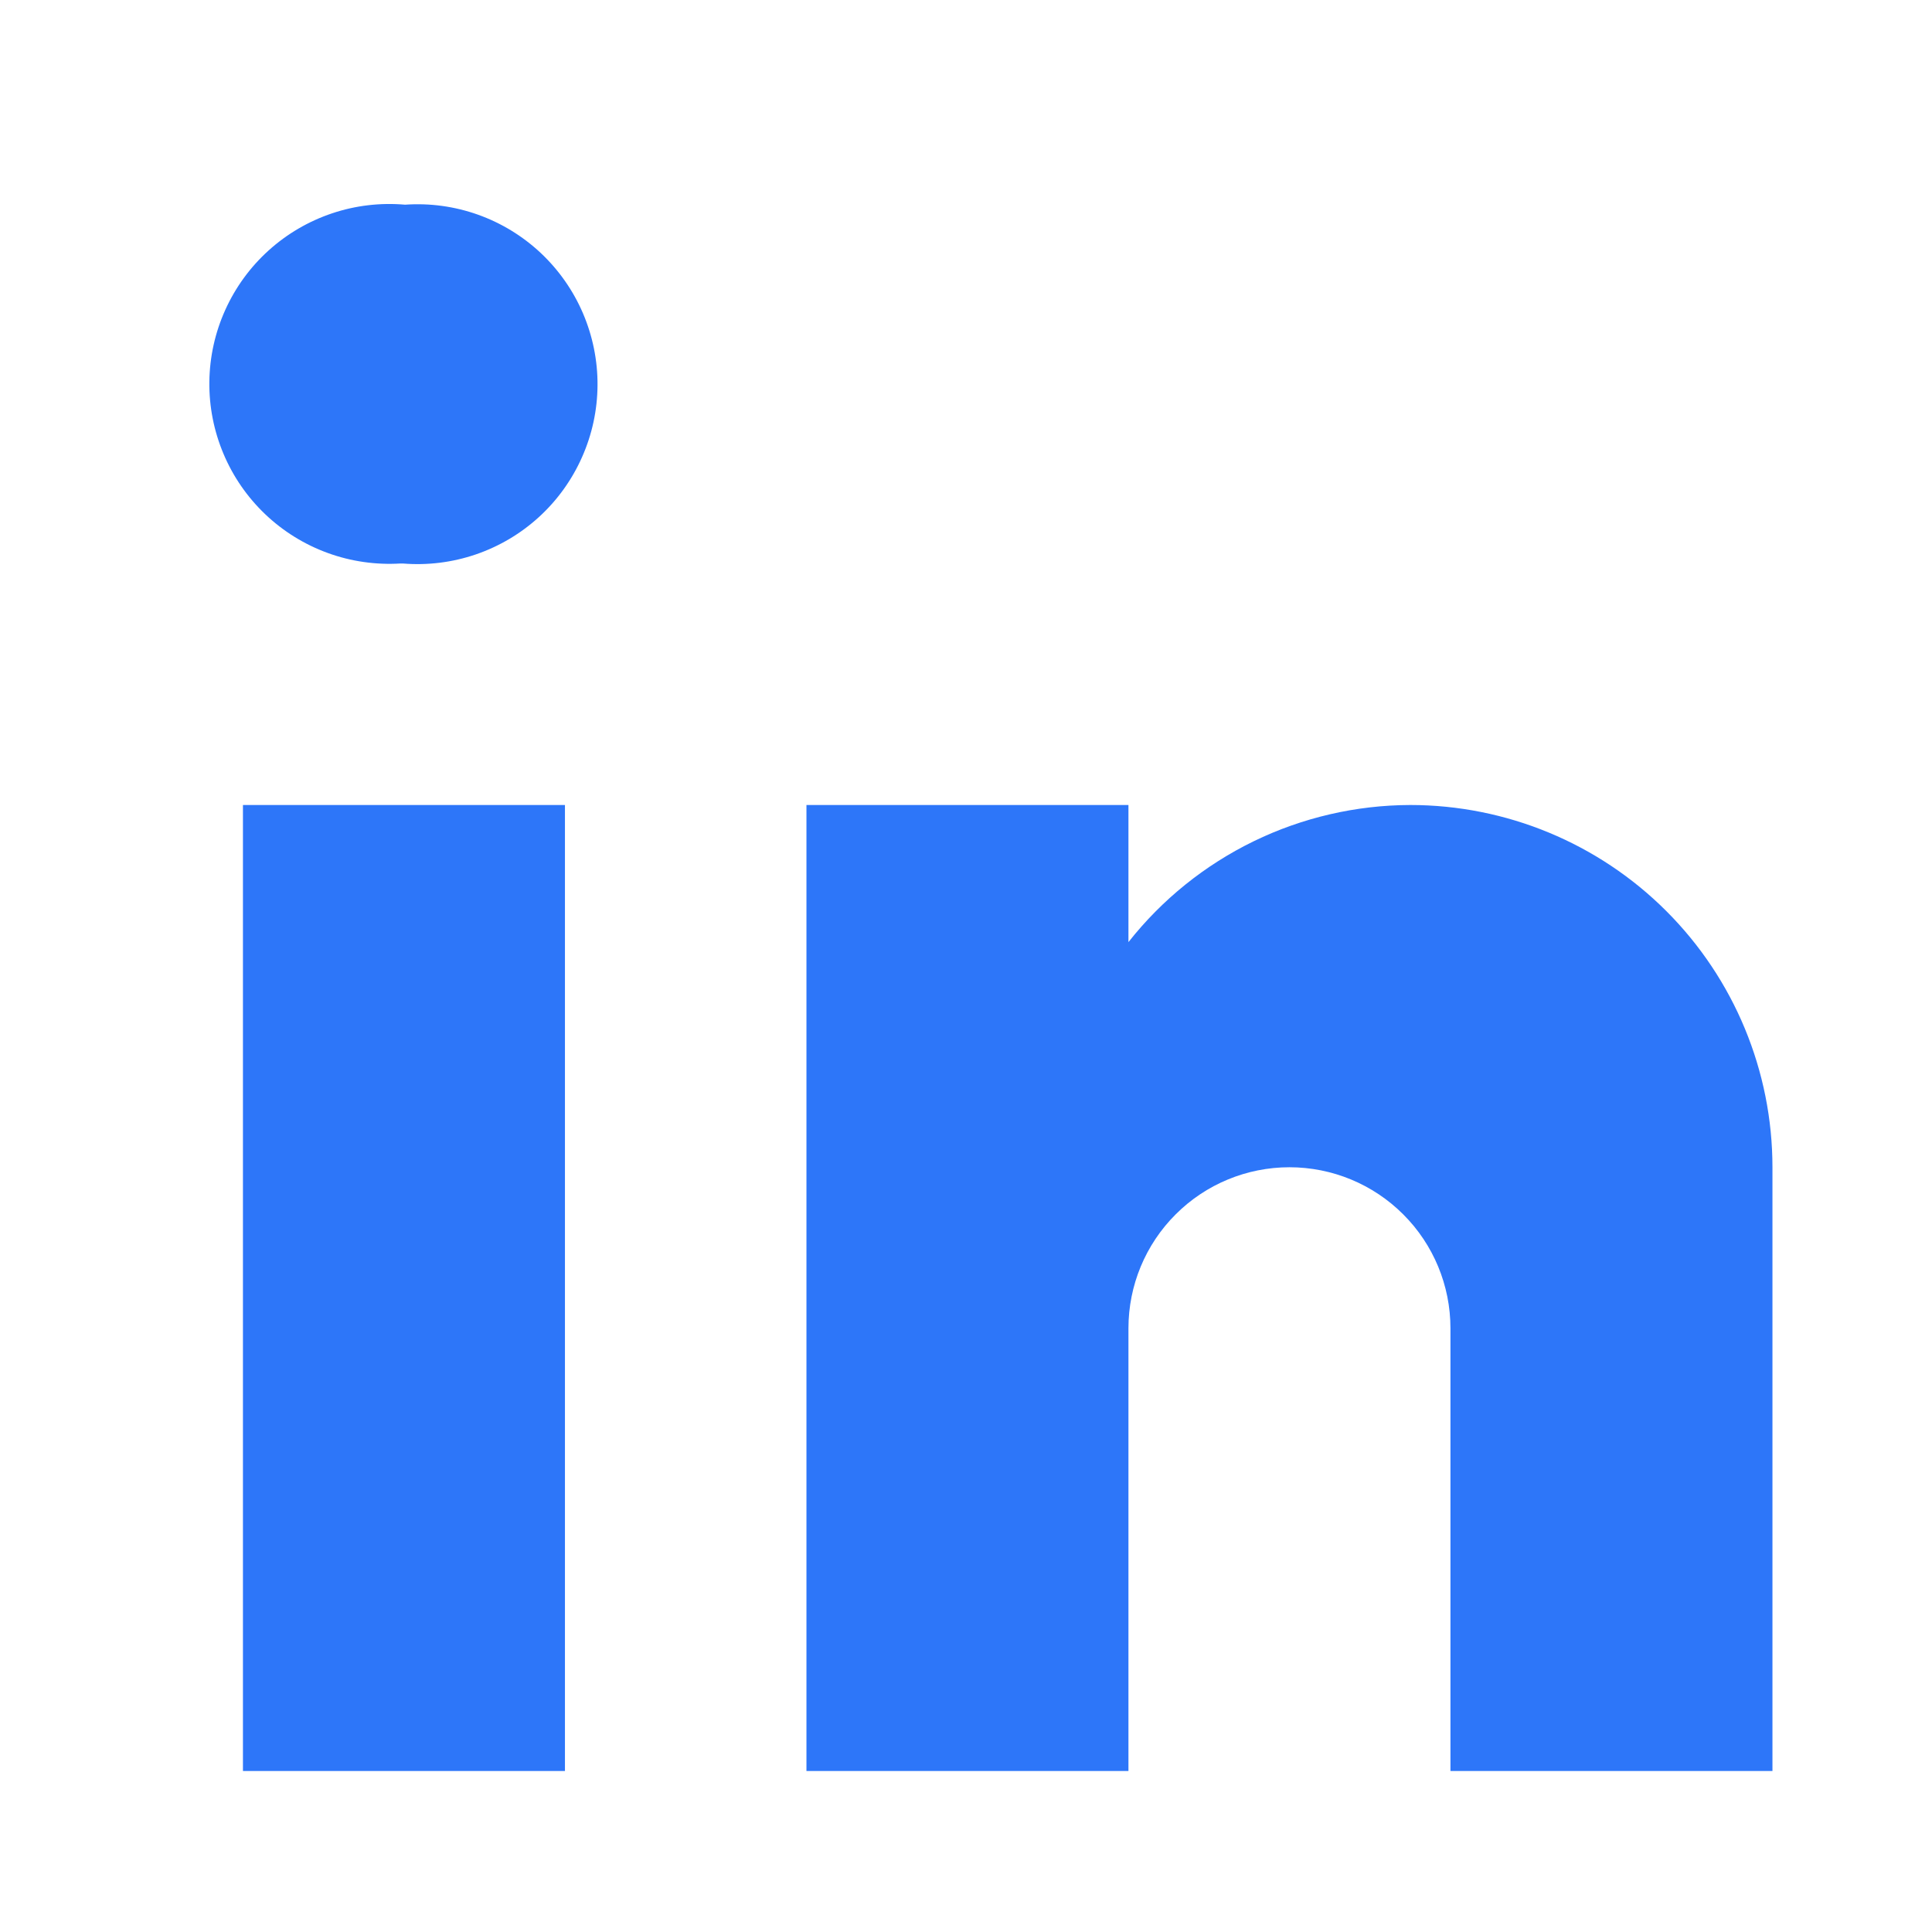
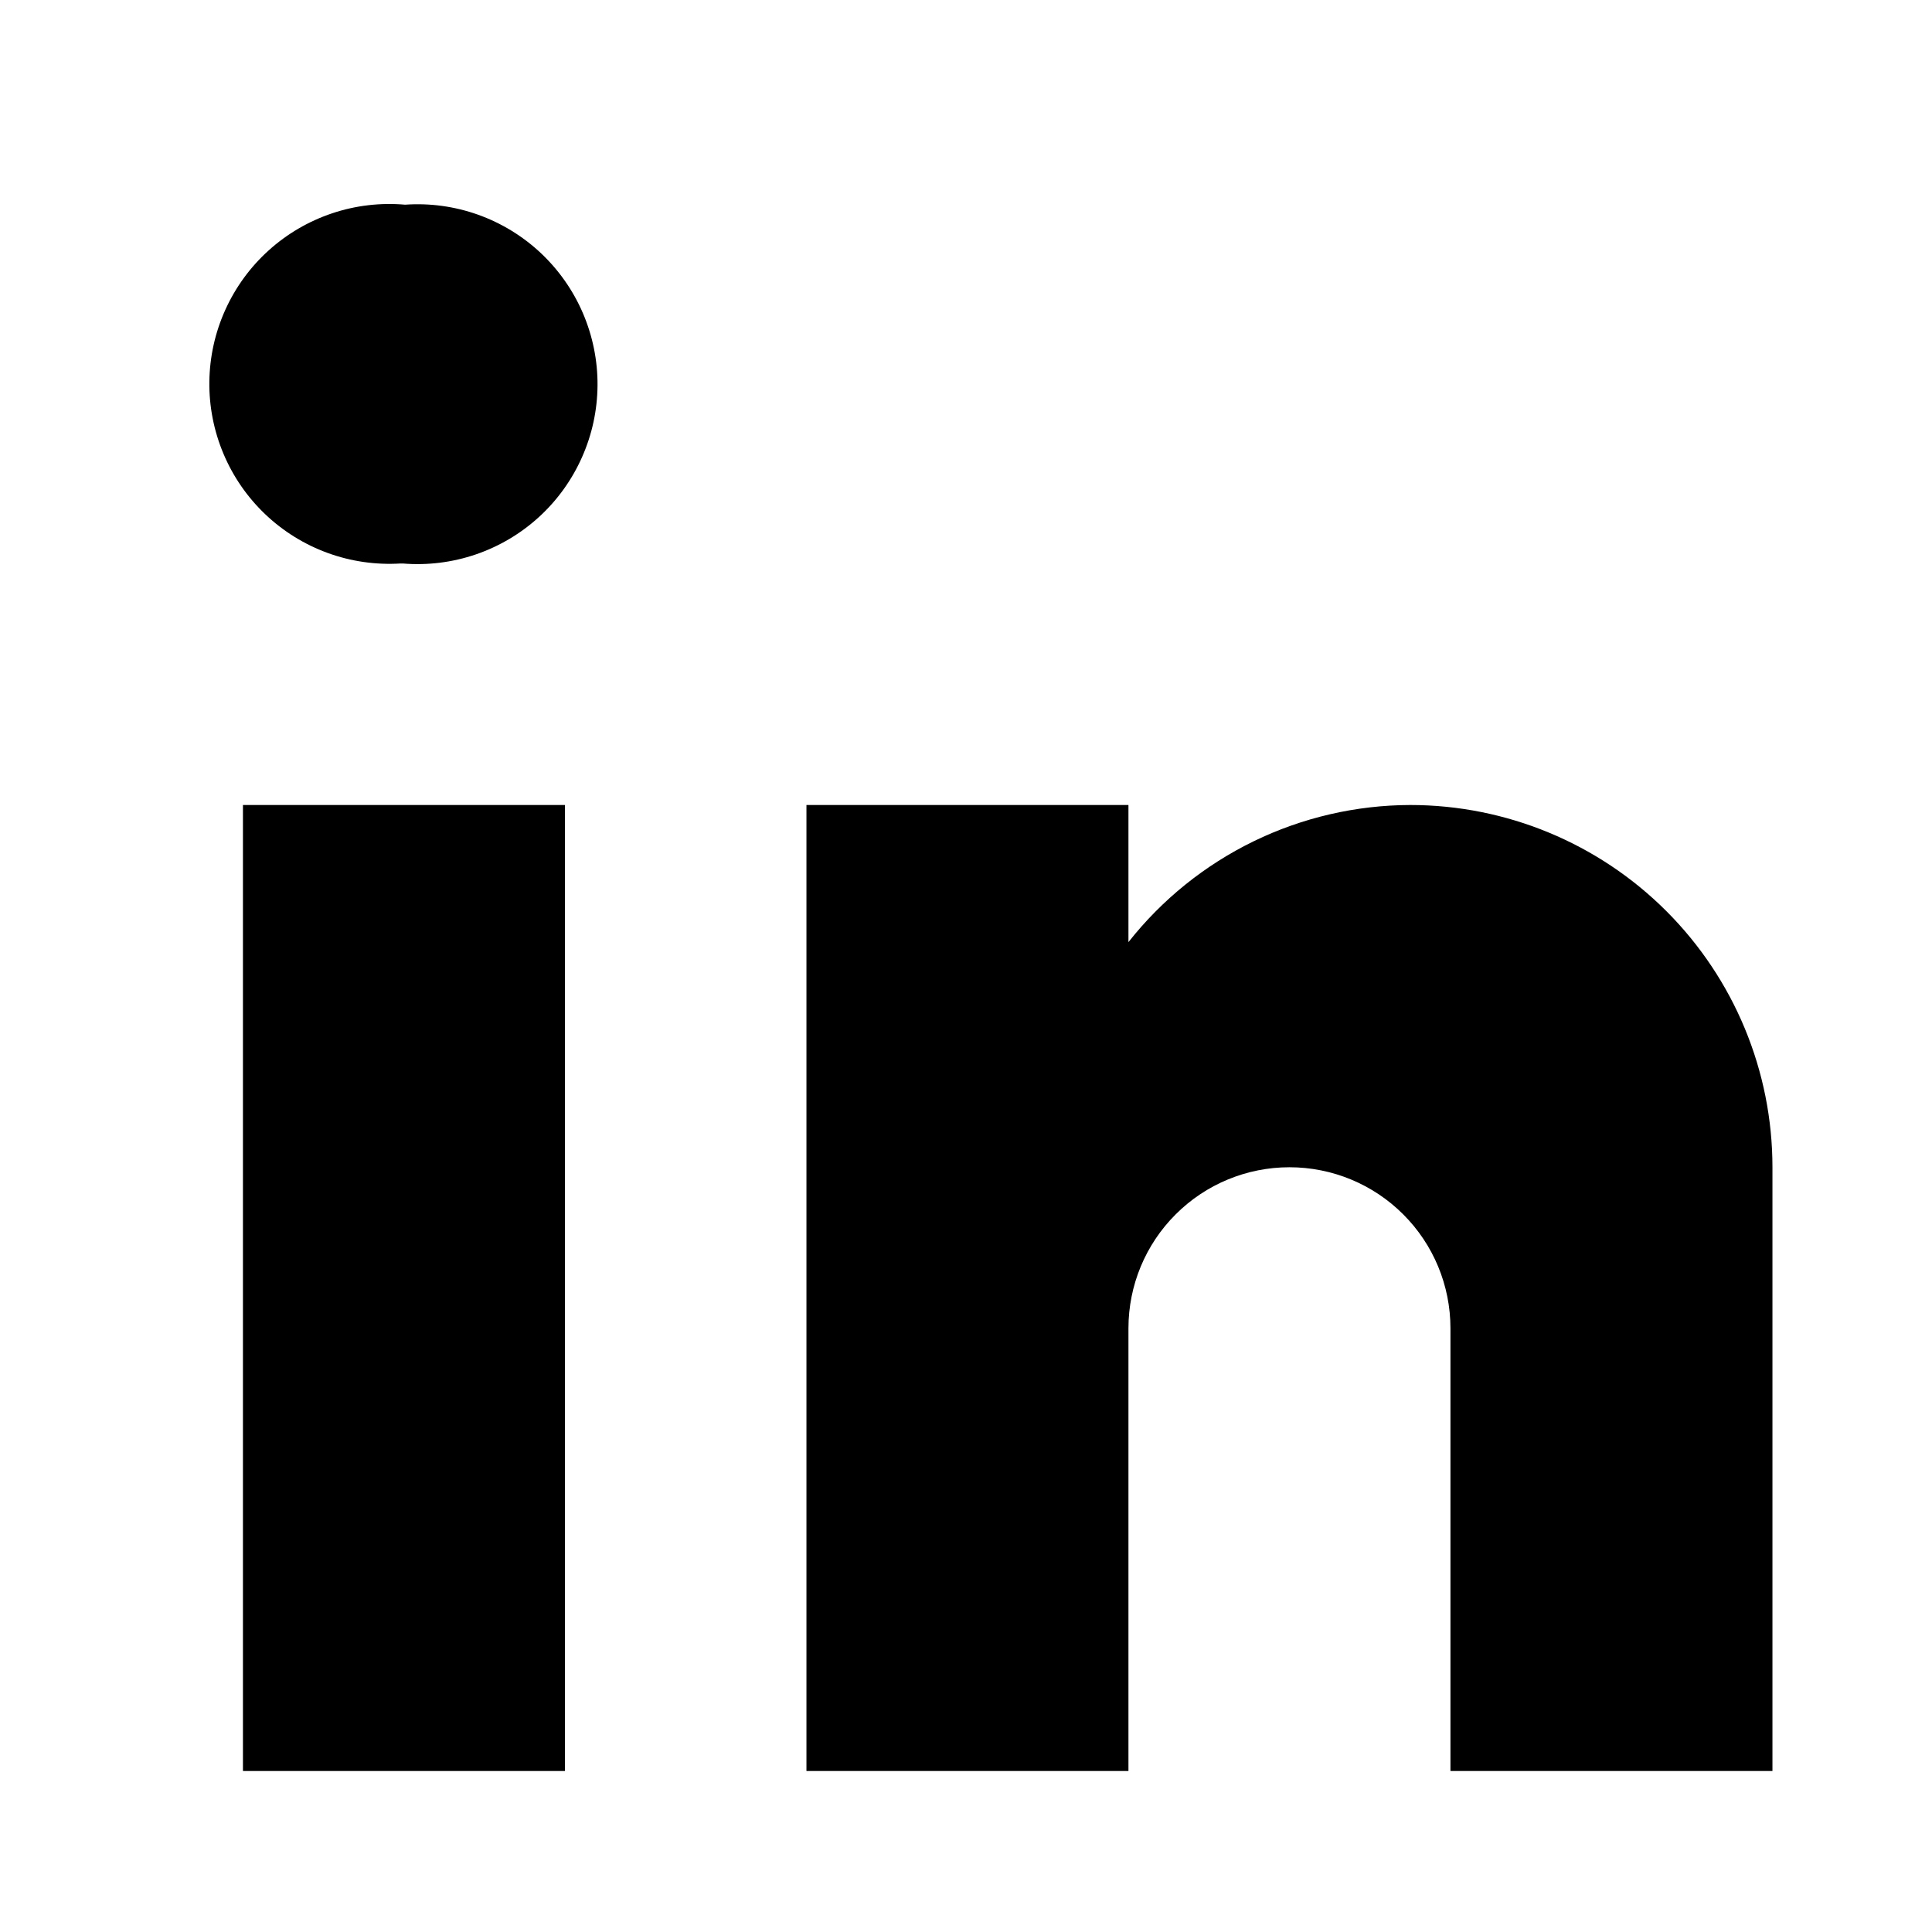
<svg xmlns="http://www.w3.org/2000/svg" width="36" height="36" viewBox="0 0 36 36" fill="none">
-   <path d="M7.506 10.5H7.463C7.002 10.528 6.54 10.462 6.107 10.304C5.673 10.146 5.277 9.901 4.942 9.582C4.608 9.264 4.343 8.881 4.164 8.455C3.985 8.03 3.895 7.572 3.901 7.111C3.907 6.649 4.008 6.194 4.198 5.774C4.388 5.353 4.663 4.976 5.005 4.667C5.348 4.357 5.75 4.122 6.188 3.975C6.625 3.828 7.088 3.774 7.548 3.814C8.009 3.782 8.471 3.845 8.906 4C9.341 4.155 9.739 4.398 10.076 4.714C10.412 5.03 10.68 5.412 10.862 5.836C11.044 6.261 11.137 6.718 11.134 7.18C11.131 7.641 11.033 8.097 10.845 8.519C10.658 8.941 10.386 9.32 10.045 9.632C9.704 9.944 9.303 10.181 8.866 10.331C8.429 10.48 7.966 10.538 7.506 10.5Z" fill="#2D76F9" />
-   <path d="M4.527 15H10.527V33H4.527V15Z" fill="#2D76F9" />
-   <path d="M26.277 15C25.266 15.003 24.269 15.234 23.36 15.676C22.45 16.119 21.653 16.761 21.027 17.555V15H15.027V33H21.027V24.75C21.027 23.954 21.343 23.191 21.906 22.629C22.468 22.066 23.231 21.75 24.027 21.75C24.823 21.75 25.586 22.066 26.148 22.629C26.711 23.191 27.027 23.954 27.027 24.75V33H33.027V21.75C33.027 19.96 32.316 18.243 31.05 16.977C29.784 15.711 28.067 15 26.277 15Z" fill="#2D76F9" />
+   <path d="M7.506 10.5H7.463C7.002 10.528 6.54 10.462 6.107 10.304C5.673 10.146 5.277 9.901 4.942 9.582C4.608 9.264 4.343 8.881 4.164 8.455C3.985 8.03 3.895 7.572 3.901 7.111C3.907 6.649 4.008 6.194 4.198 5.774C4.388 5.353 4.663 4.976 5.005 4.667C5.348 4.357 5.75 4.122 6.188 3.975C6.625 3.828 7.088 3.774 7.548 3.814C8.009 3.782 8.471 3.845 8.906 4C9.341 4.155 9.739 4.398 10.076 4.714C10.412 5.03 10.68 5.412 10.862 5.836C11.044 6.261 11.137 6.718 11.134 7.18C11.131 7.641 11.033 8.097 10.845 8.519C10.658 8.941 10.386 9.32 10.045 9.632C9.704 9.944 9.303 10.181 8.866 10.331C8.429 10.48 7.966 10.538 7.506 10.5Z" fill="currentColor" />
+   <path d="M4.527 15H10.527V33H4.527V15Z" fill="currentColor" />
+   <path d="M26.277 15C25.266 15.003 24.269 15.234 23.36 15.676C22.45 16.119 21.653 16.761 21.027 17.555V15H15.027V33H21.027V24.75C21.027 23.954 21.343 23.191 21.906 22.629C22.468 22.066 23.231 21.75 24.027 21.75C24.823 21.75 25.586 22.066 26.148 22.629C26.711 23.191 27.027 23.954 27.027 24.75V33H33.027V21.75C33.027 19.96 32.316 18.243 31.05 16.977C29.784 15.711 28.067 15 26.277 15Z" fill="currentColor" />
</svg>
